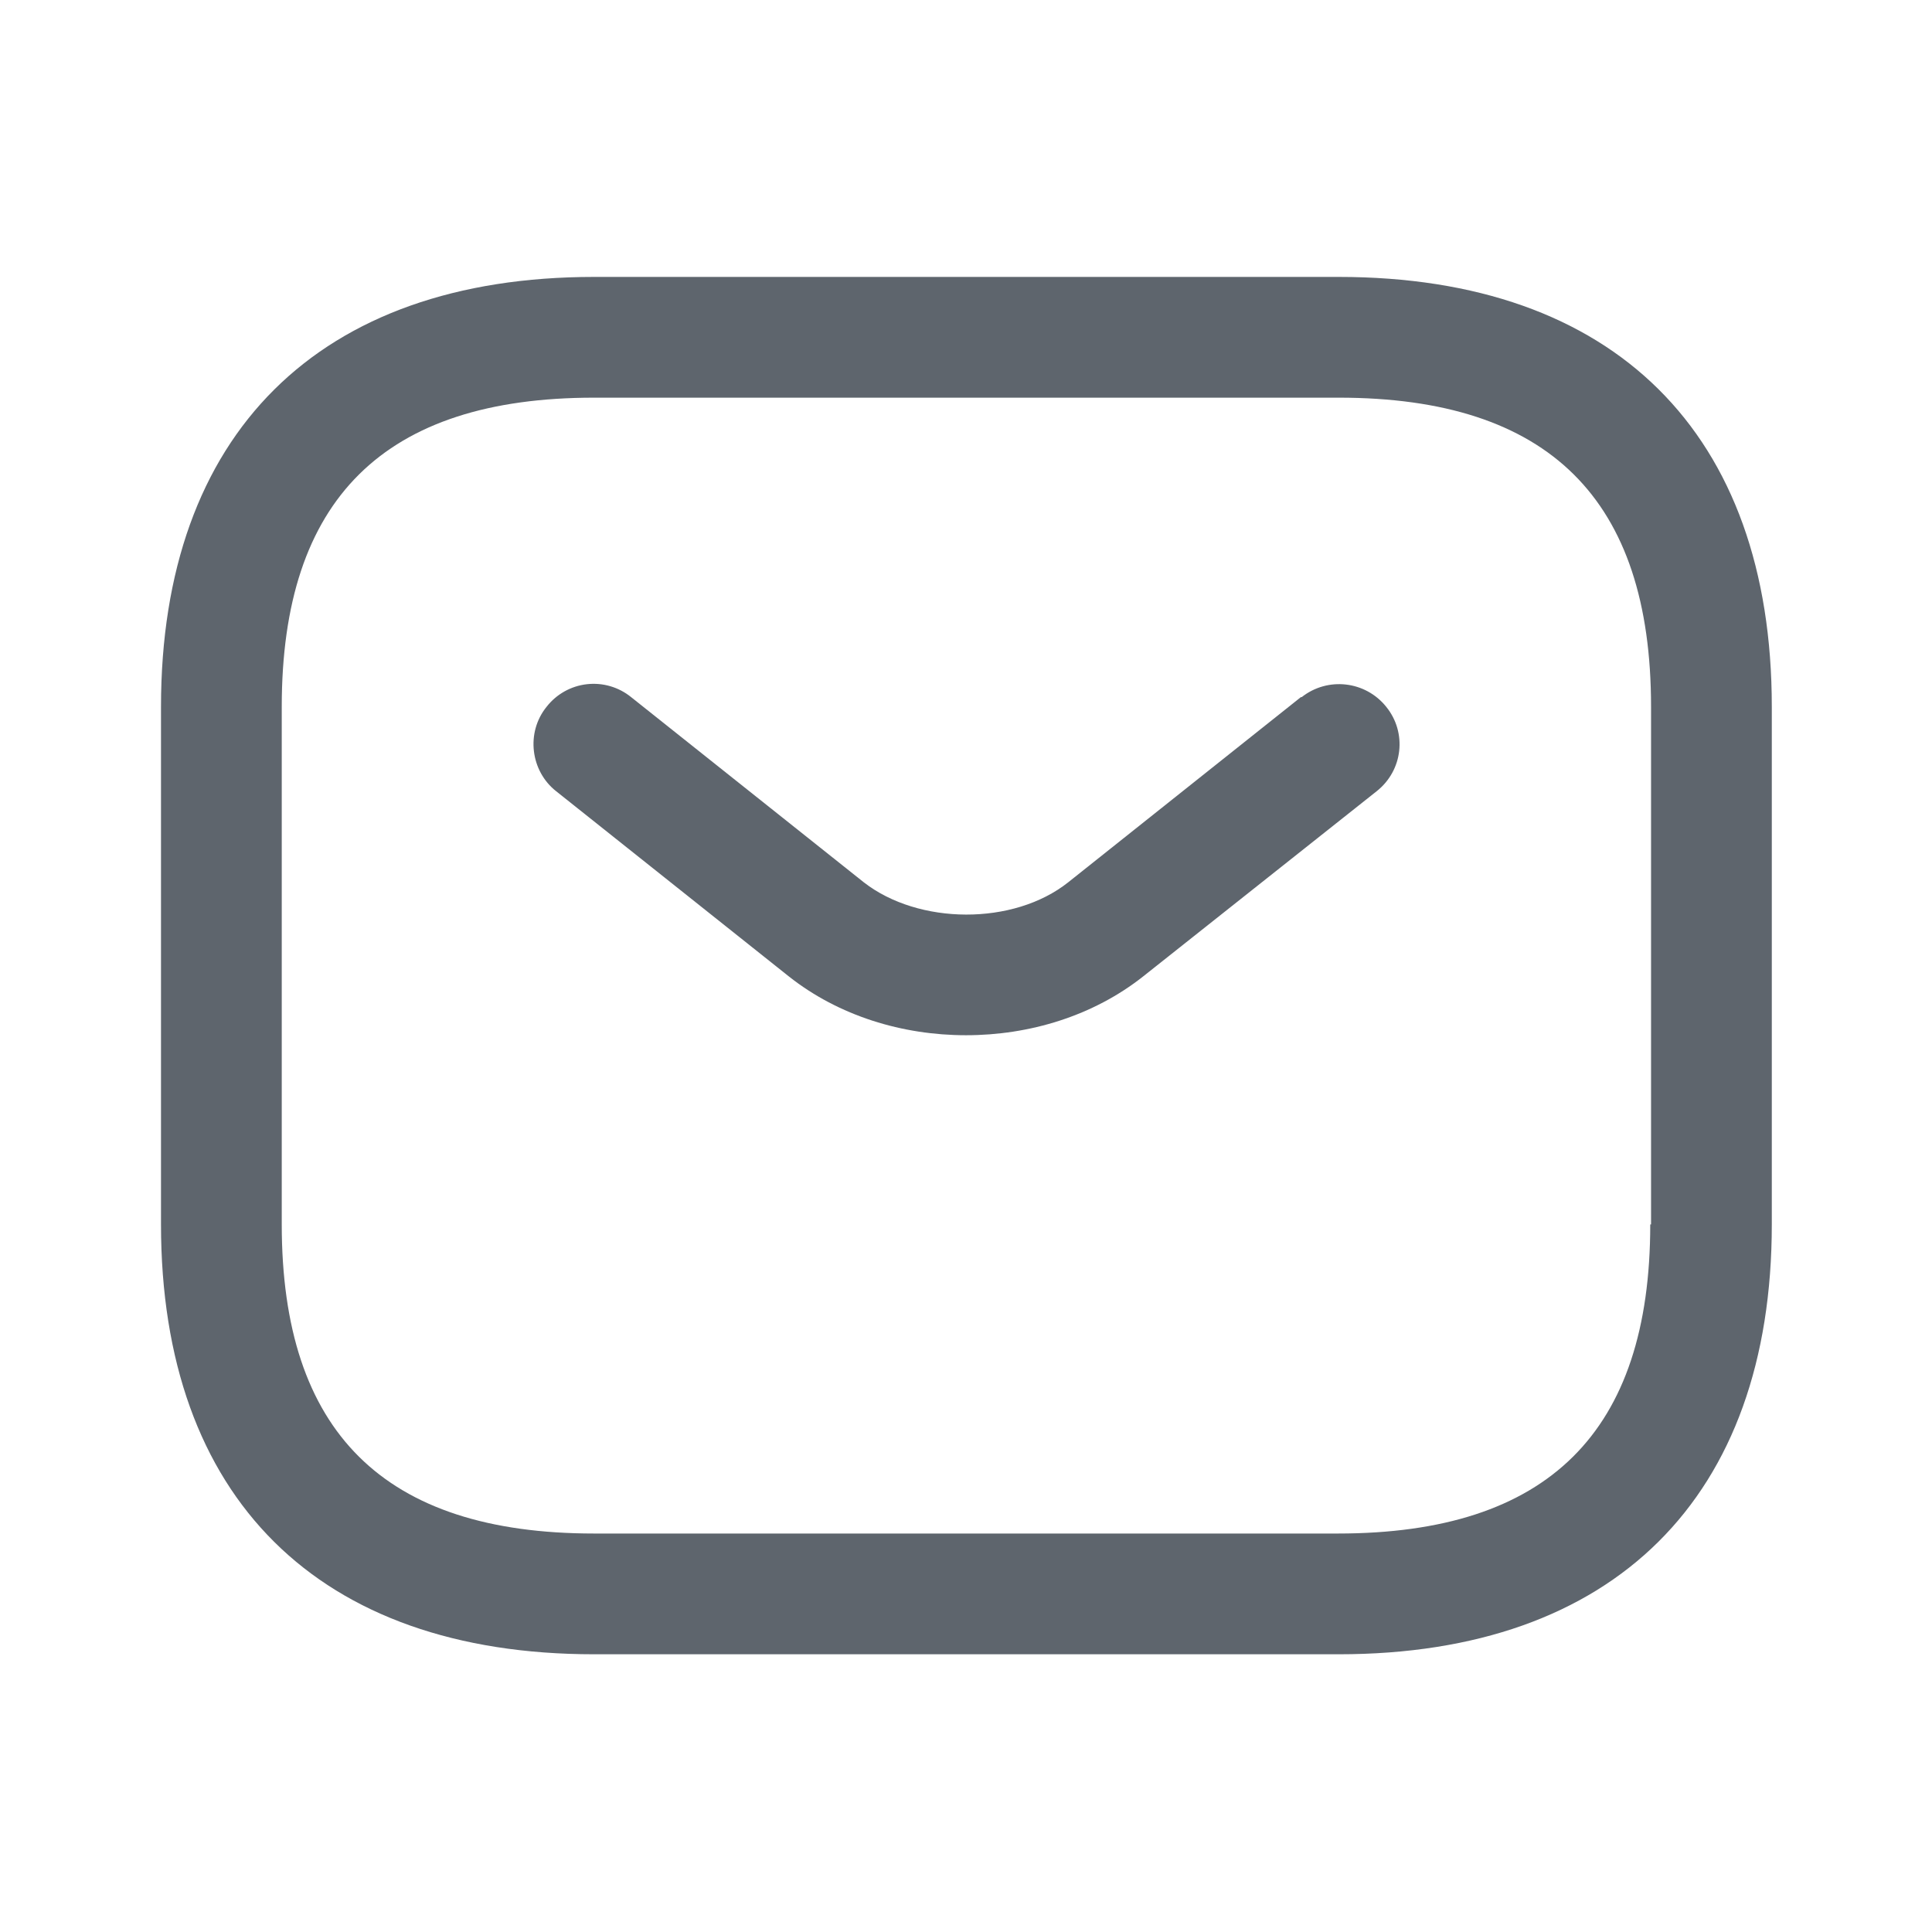
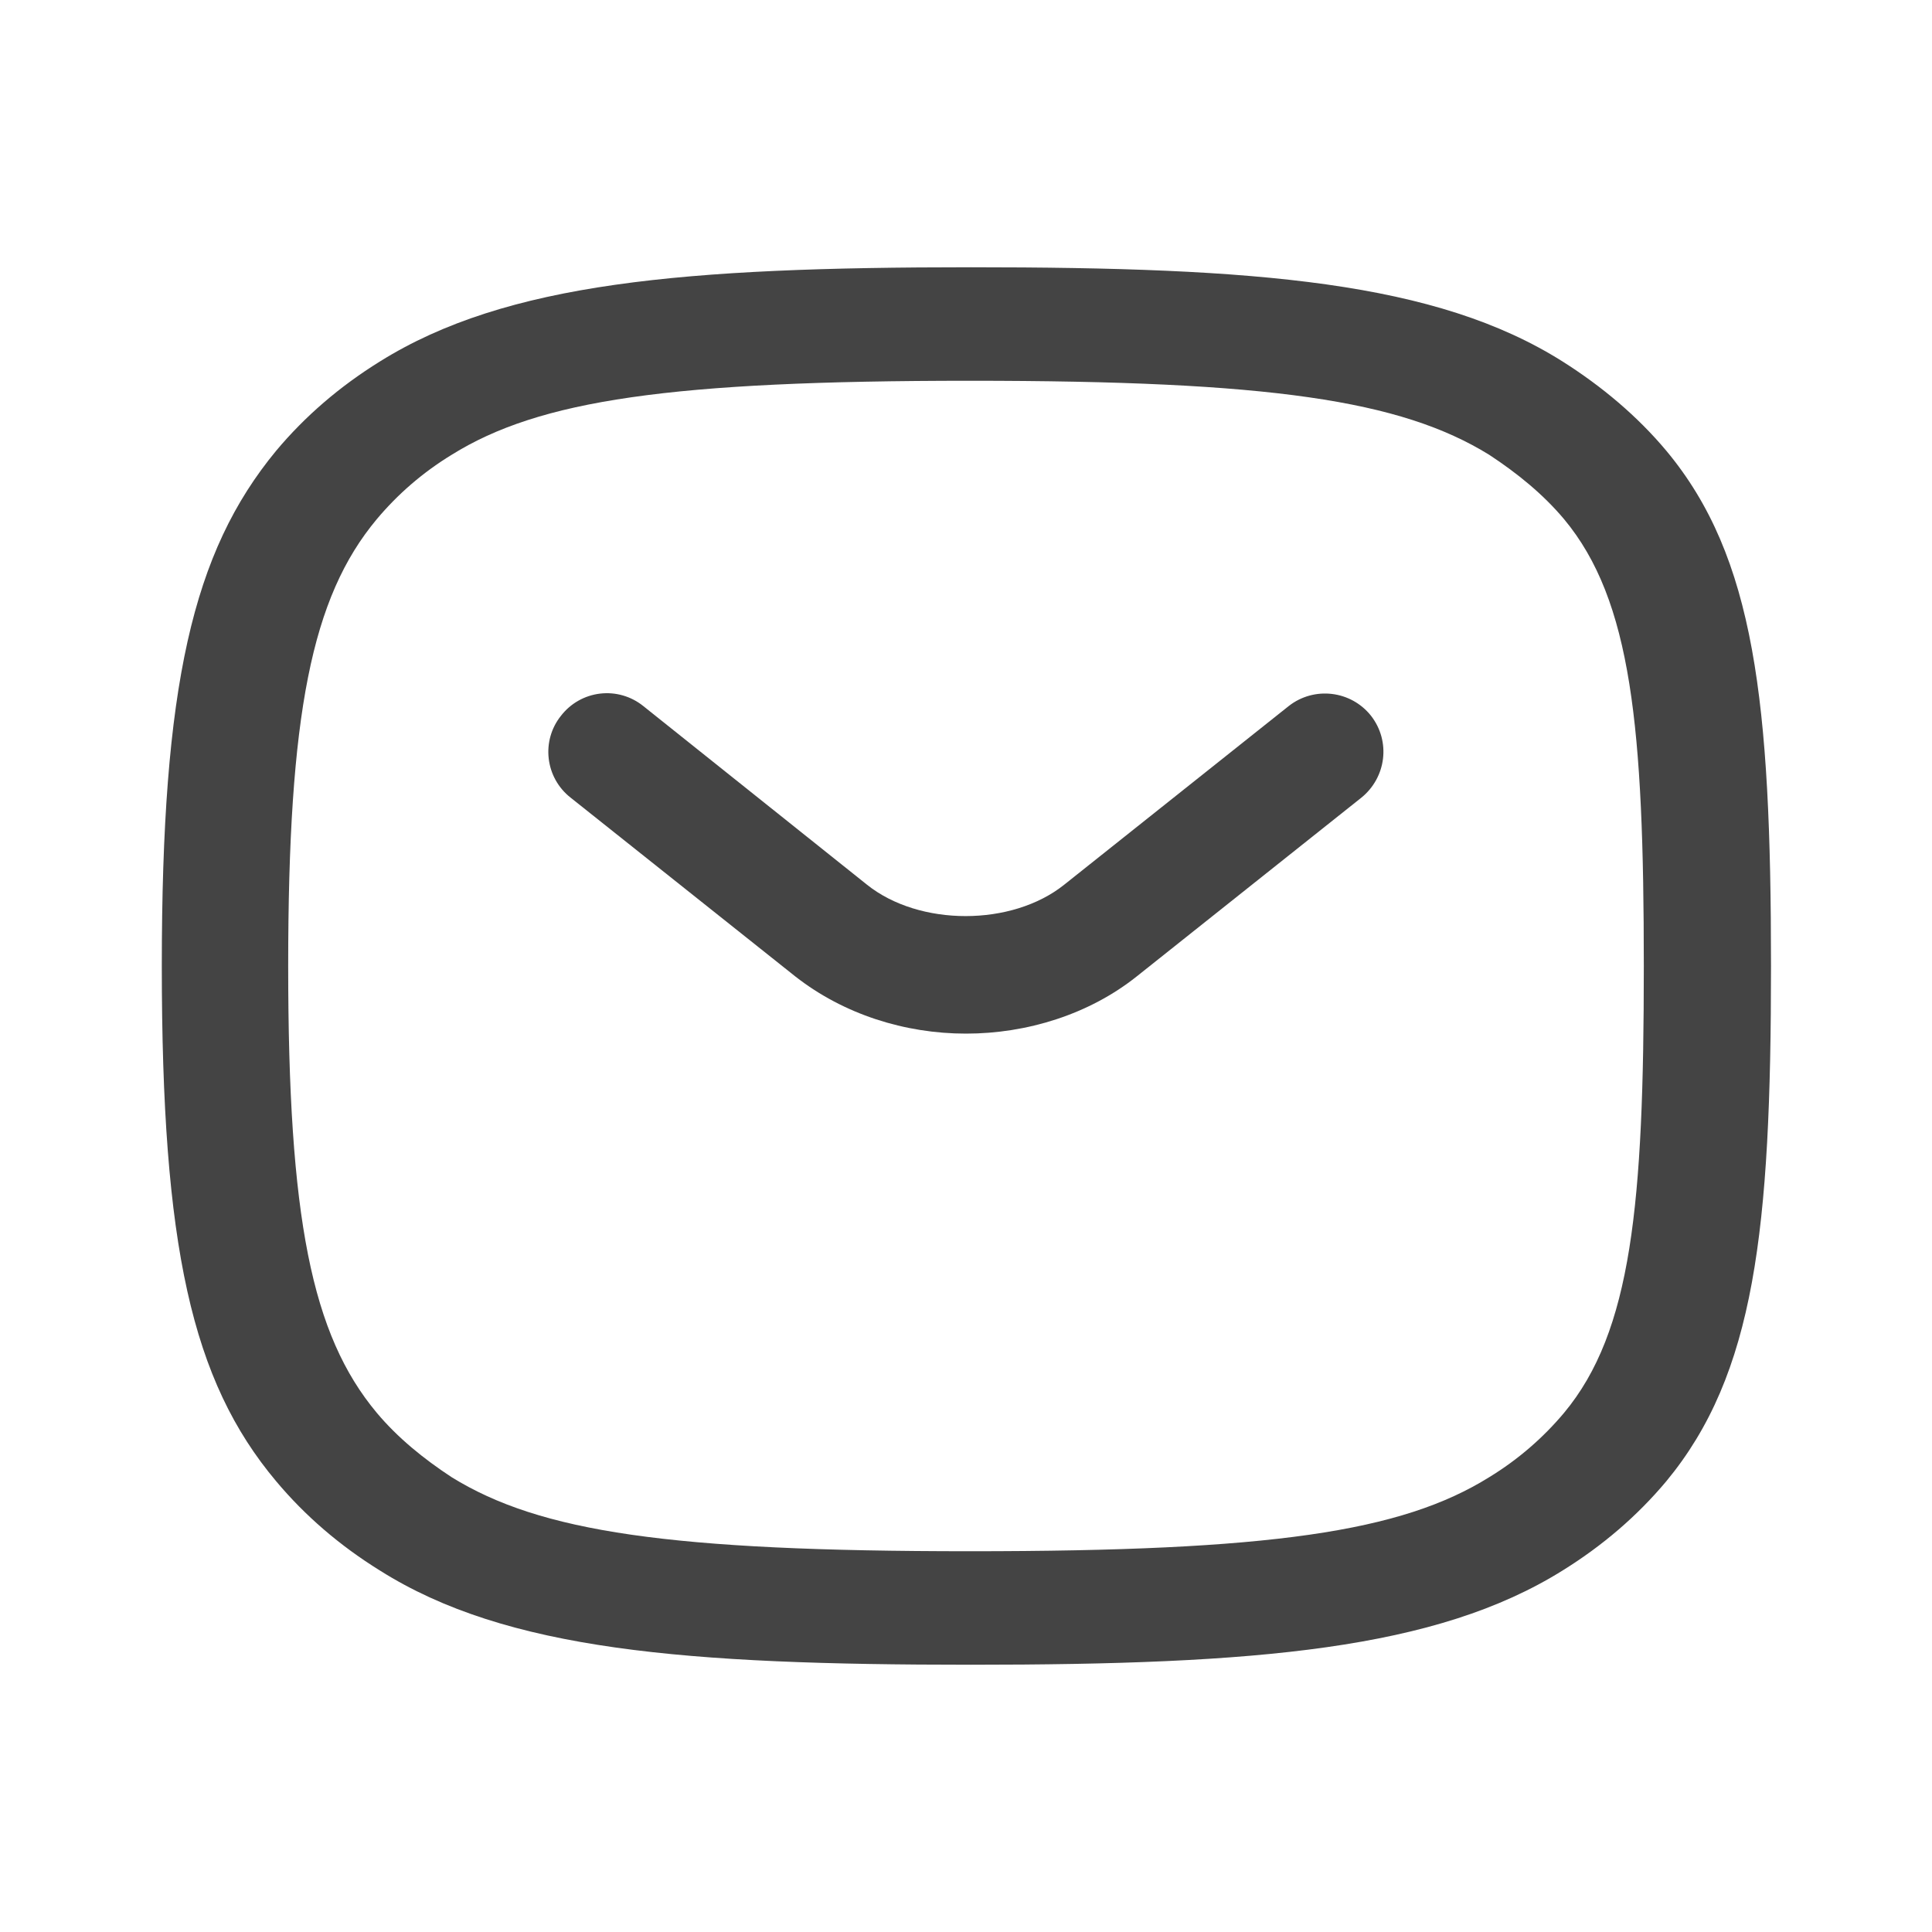
<svg xmlns="http://www.w3.org/2000/svg" viewBox="0 0 24 24">
-   <g fill="#5e656d">
-     <path d="M16.62 3.44H7.38C3.96 3.44 2 5.39 2 8.78v6.43c0 3.4 1.96 5.34 5.38 5.34h9.25c3.42 0 5.38-1.95 5.38-5.34V8.78c0-3.4-1.96-5.34-5.38-5.34Zm3.88 11.77c0 2.58-1.27 3.84-3.88 3.84H7.38c-2.61 0-3.88-1.26-3.88-3.84V8.78c0-2.58 1.27-3.84 3.88-3.84h9.25c2.61 0 3.88 1.26 3.88 3.84v6.43Z" />
-     <path d="m16.16 8.66-2.89 2.3c-.68.54-1.86.53-2.54 0l-2.89-2.3a.74.74 0 0 0-1.05.12c-.26.32-.2.8.12 1.05l2.89 2.3c.62.49 1.41.73 2.2.73s1.58-.24 2.2-.73l2.9-2.3c.33-.26.38-.73.12-1.05a.75.75 0 0 0-1.05-.12Z" />
-   </g>
+   <path fill="#444" d="m16.01 8.77-2.79 2.22c-.65.52-1.8.52-2.45 0L7.99 8.77a.72.72 0 0 0-1.02.12c-.25.31-.2.77.12 1.02l2.79 2.22c.6.47 1.36.71 2.12.71s1.53-.24 2.12-.71l2.79-2.22c.31-.25.37-.7.12-1.02a.73.73 0 0 0-1.02-.12" />
+   <path fill="#444" d="M20.7 5.6c-.36-.43-.8-.8-1.29-1.11-1.57-.99-3.79-1.17-7.35-1.17s-5.77.19-7.34 1.17q-.75.465-1.29 1.11C2.39 6.86 2.01 8.52 2.01 12s.37 5.15 1.42 6.4q.54.645 1.29 1.11c1.57.99 3.79 1.17 7.34 1.17s5.78-.19 7.35-1.17q.75-.465 1.29-1.11c1.1-1.33 1.3-3.12 1.3-6.4s-.2-5.08-1.3-6.4m-1.27 11.95c-.26.31-.57.58-.93.8-1.09.68-2.72.92-6.45.92s-5.34-.24-6.44-.92c-.35-.23-.67-.49-.93-.8-.81-.97-1.1-2.42-1.1-5.55s.29-4.58 1.1-5.55c.26-.31.57-.58.93-.8 1.09-.68 2.72-.92 6.44-.92s5.35.24 6.45.92c.35.23.67.49.93.8.84 1.01.99 2.59.99 5.55s-.15 4.54-.99 5.55" />
</svg>
